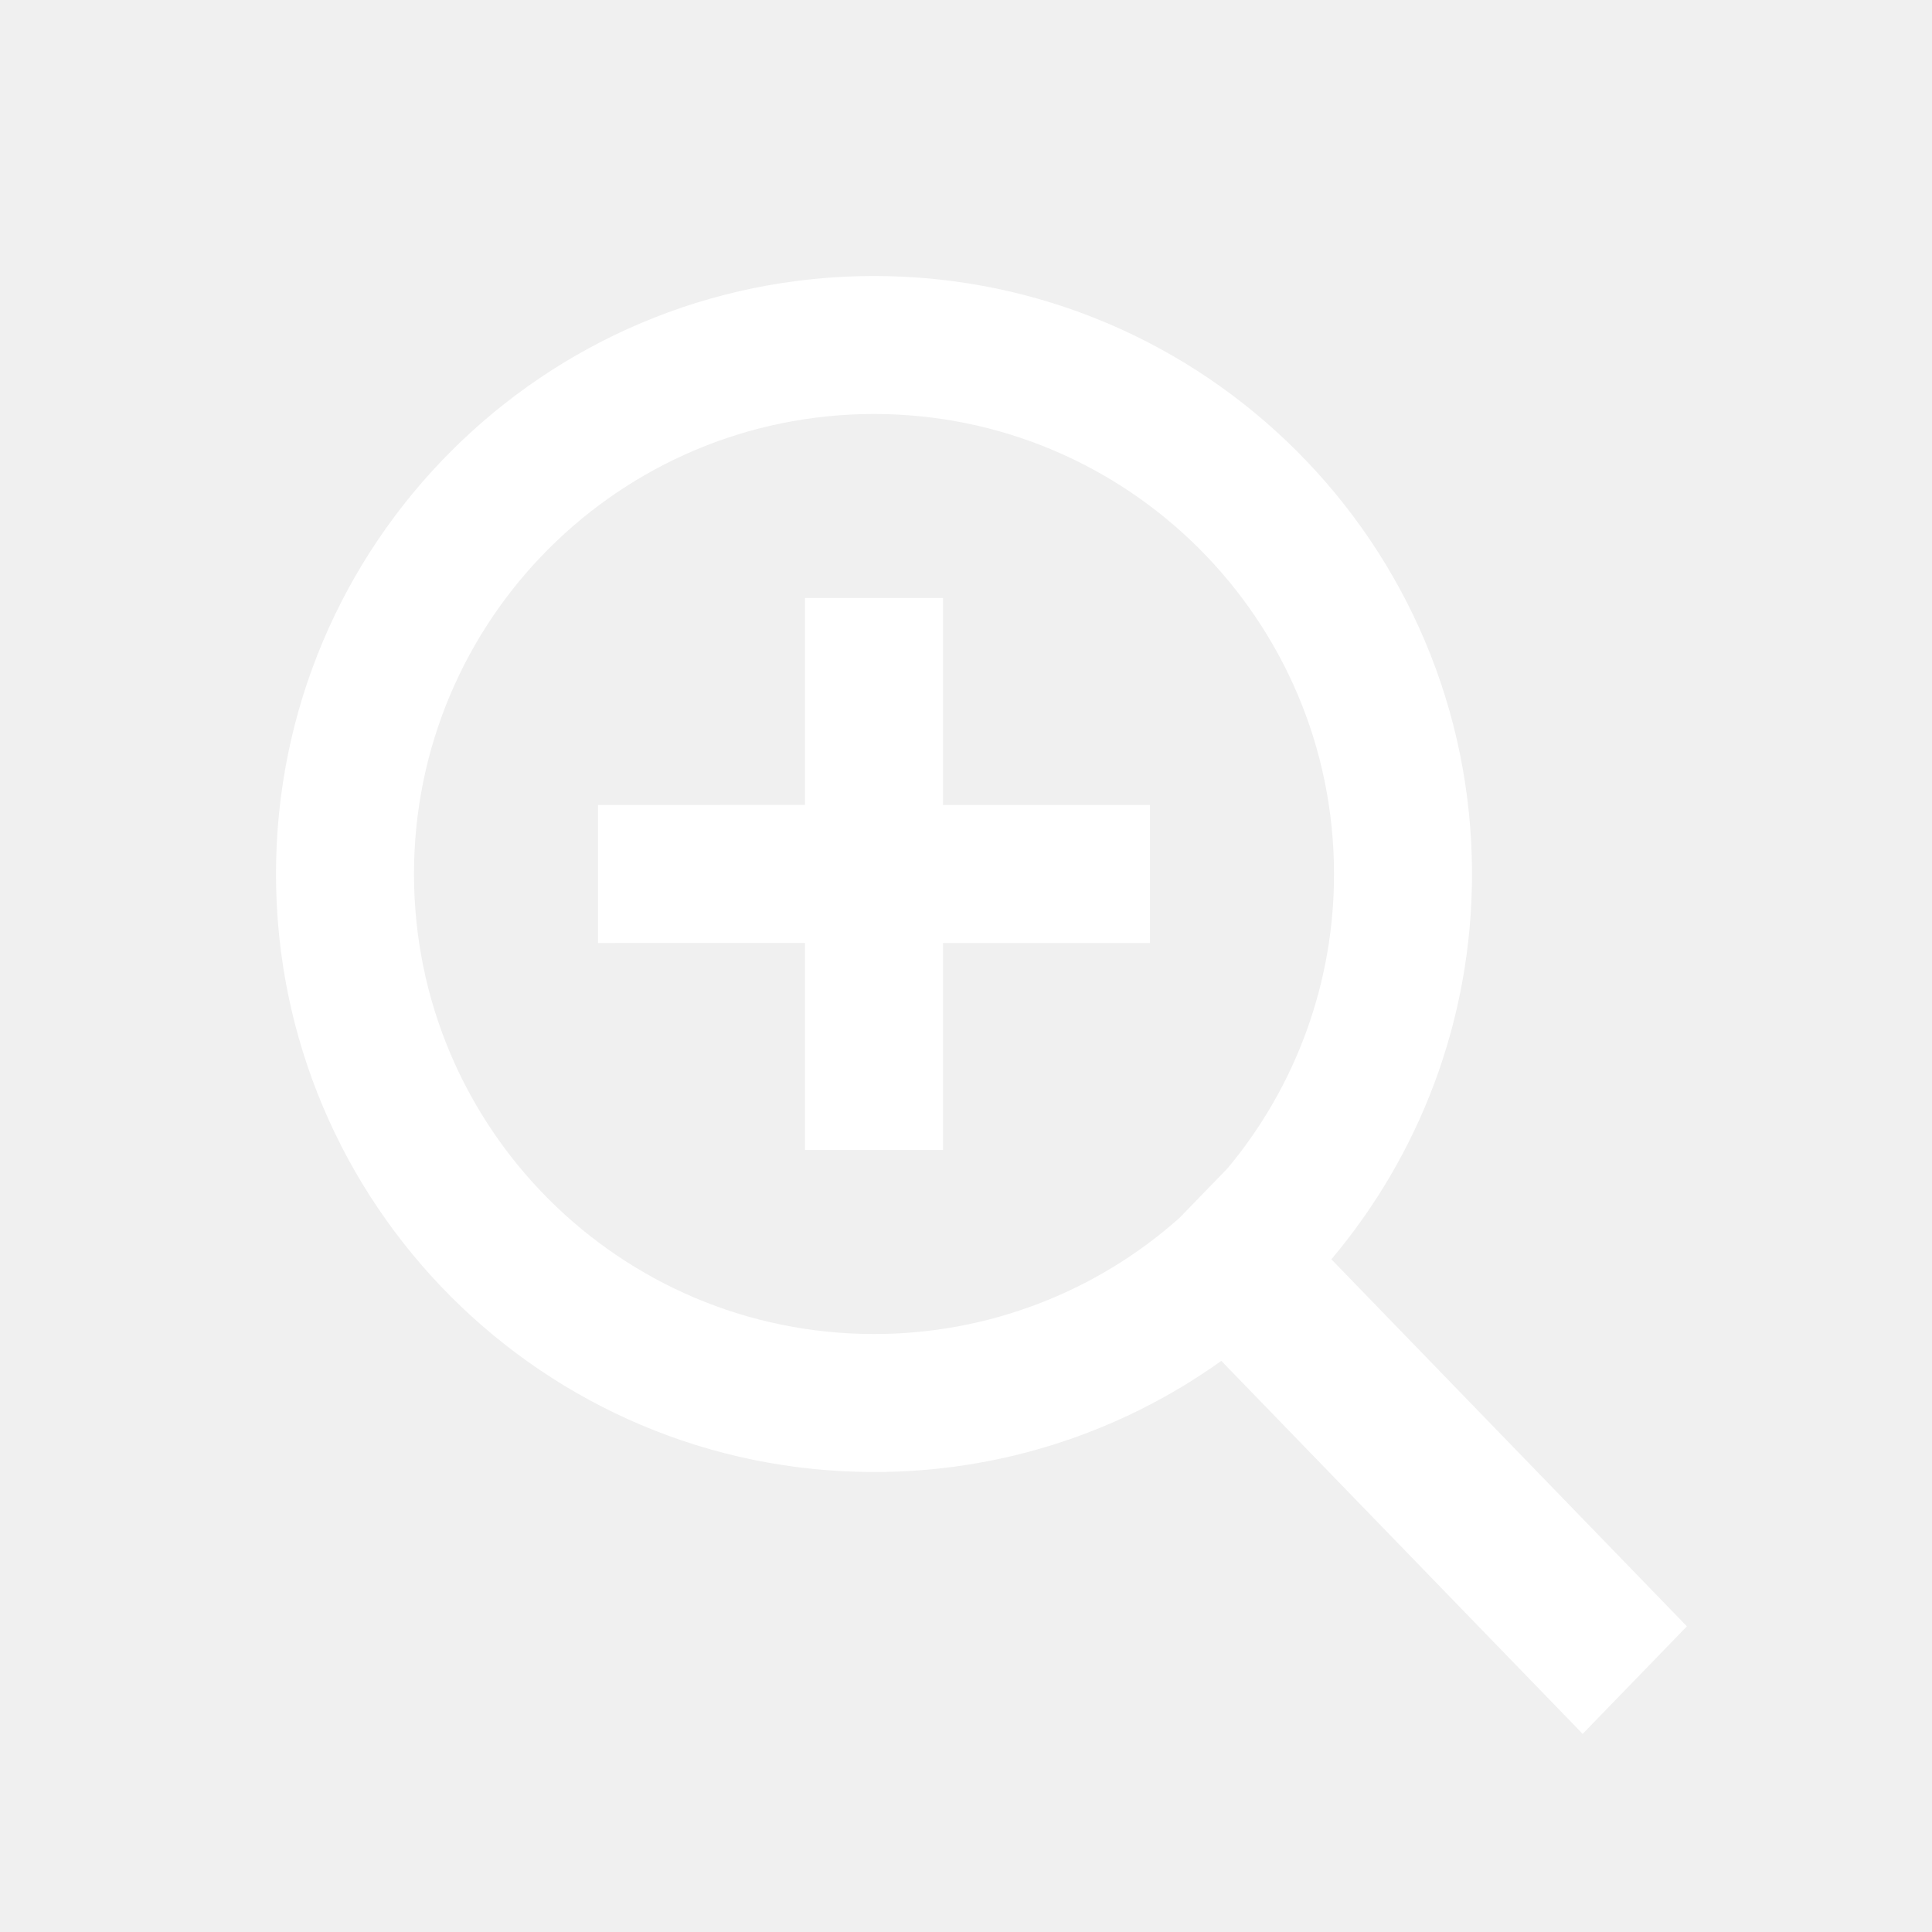
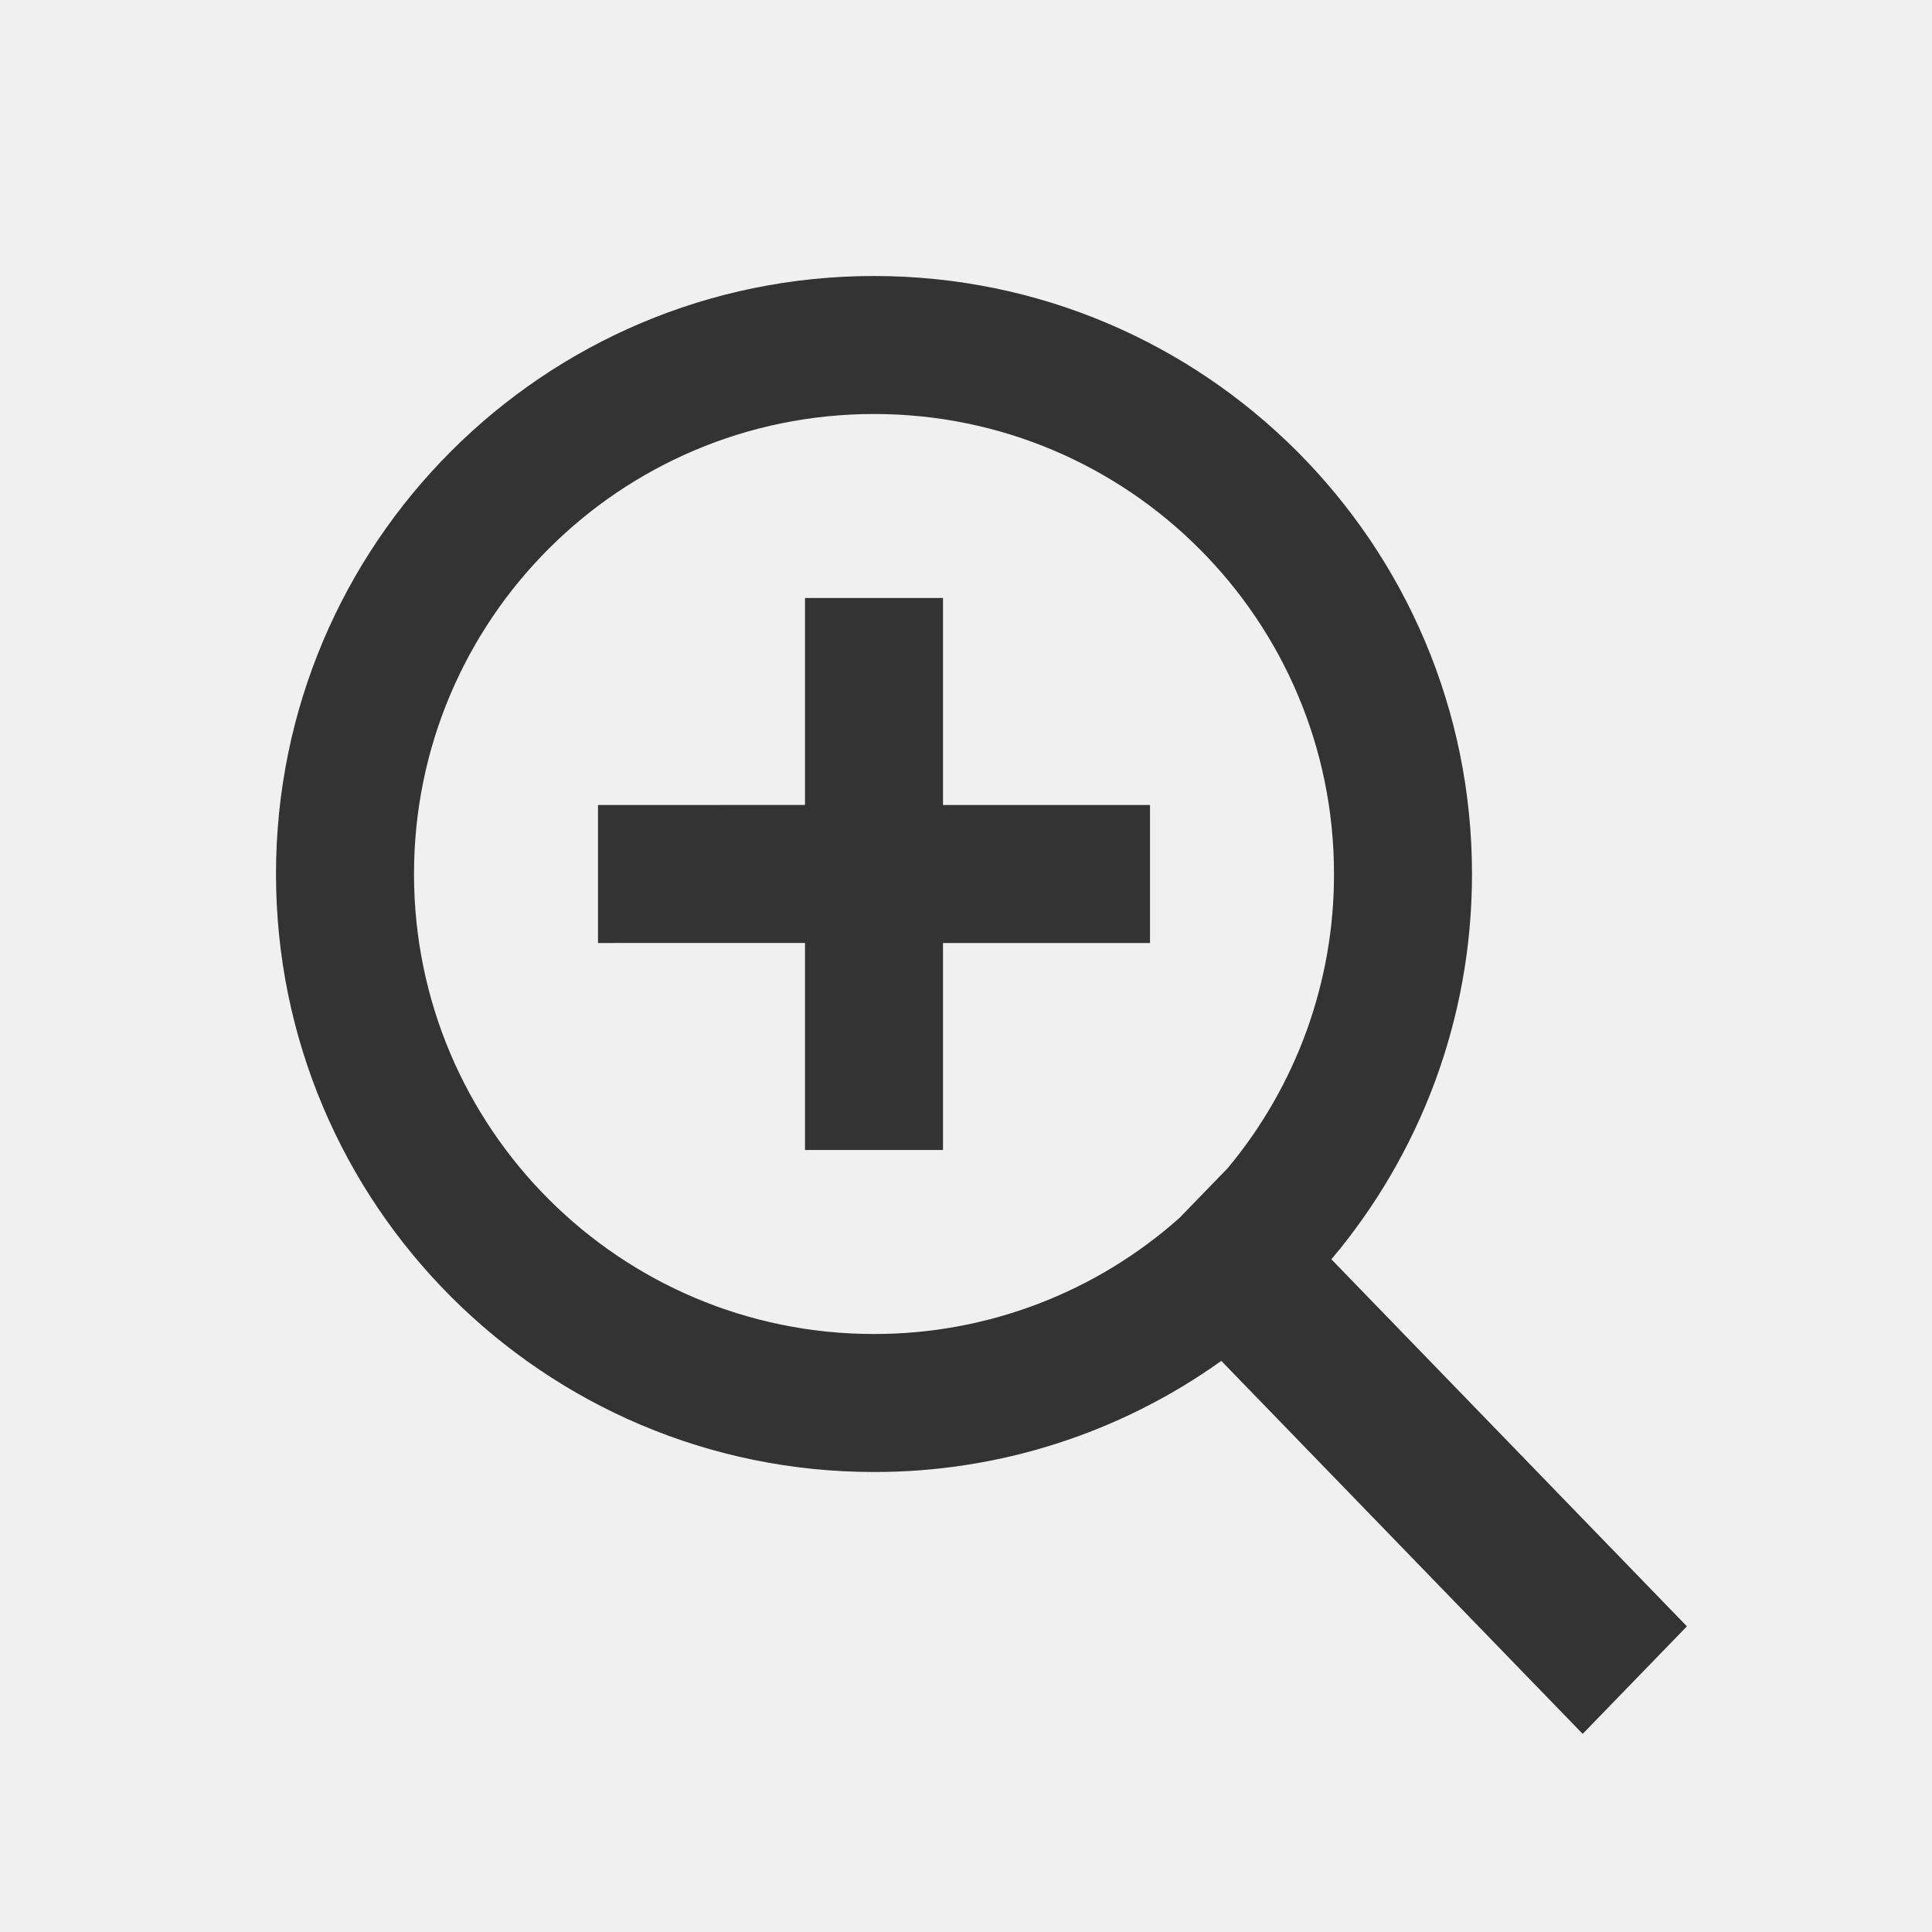
<svg xmlns="http://www.w3.org/2000/svg" t="1710762231284" class="icon" viewBox="0 0 1024 1024" version="1.1" p-id="4976" width="200" height="200">
-   <path d="M463.238 146.286c175.055 0 316.952 141.897 316.952 316.952 0 77.775-28.038 149.041-74.533 204.215l188.44 194.536-55.247 57.003-191.537-197.705A315.49 315.49 0 0 1 463.238 780.19c-175.055 0-316.952-141.897-316.952-316.952S288.183 146.286 463.238 146.286z m0 73.143C328.582 219.429 219.429 328.582 219.429 463.238s109.154 243.81 243.81 243.81a242.883 242.883 0 0 0 161.89-61.513l25.551-26.356A242.834 242.834 0 0 0 707.048 463.238c0-134.656-109.154-243.81-243.81-243.81z m36.571 97.524v109.714H609.524v73.143h-109.714V609.524h-73.143v-109.739L316.952 499.81v-73.143l109.714-0.024V316.952h73.143z" p-id="4977" fill="#ffffff" />
+   <path d="M463.238 146.286c175.055 0 316.952 141.897 316.952 316.952 0 77.775-28.038 149.041-74.533 204.215l188.44 194.536-55.247 57.003-191.537-197.705A315.49 315.49 0 0 1 463.238 780.19c-175.055 0-316.952-141.897-316.952-316.952S288.183 146.286 463.238 146.286z m0 73.143C328.582 219.429 219.429 328.582 219.429 463.238s109.154 243.81 243.81 243.81a242.883 242.883 0 0 0 161.89-61.513l25.551-26.356A242.834 242.834 0 0 0 707.048 463.238c0-134.656-109.154-243.81-243.81-243.81z m36.571 97.524v109.714H609.524v73.143h-109.714V609.524h-73.143v-109.739L316.952 499.81v-73.143l109.714-0.024V316.952h73.143z" p-id="4977" fill="#333333" />
</svg>
